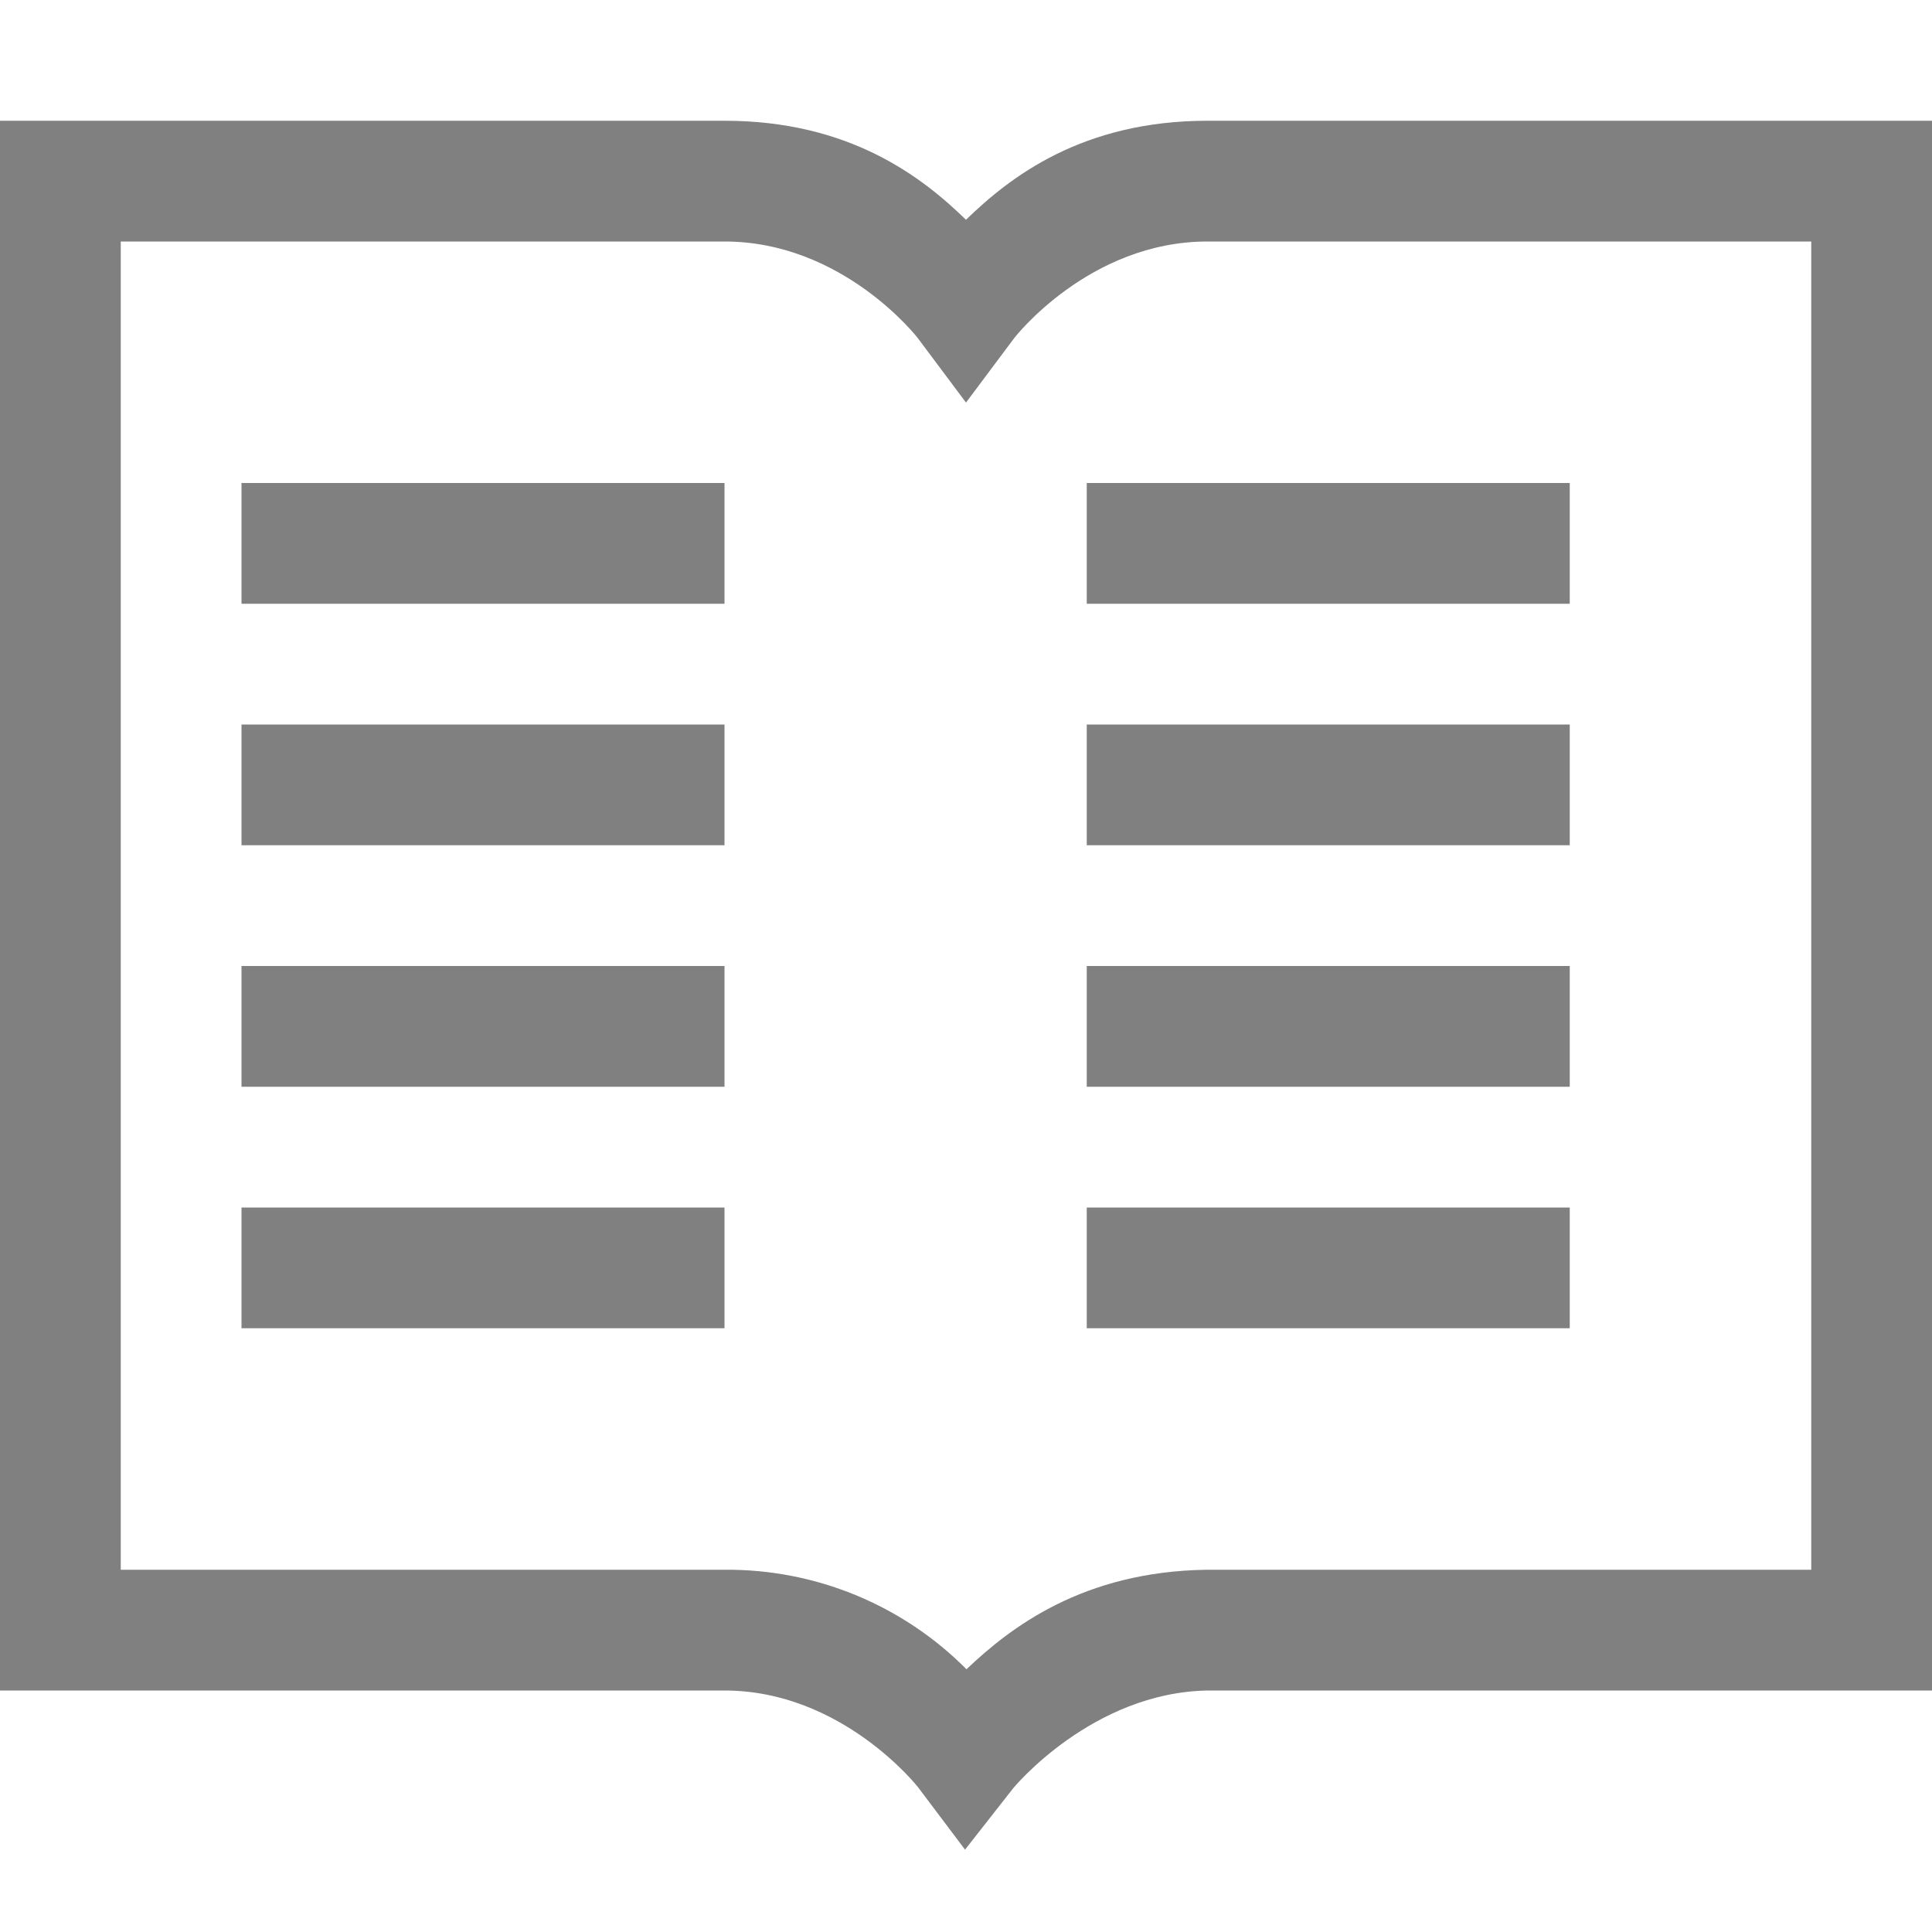
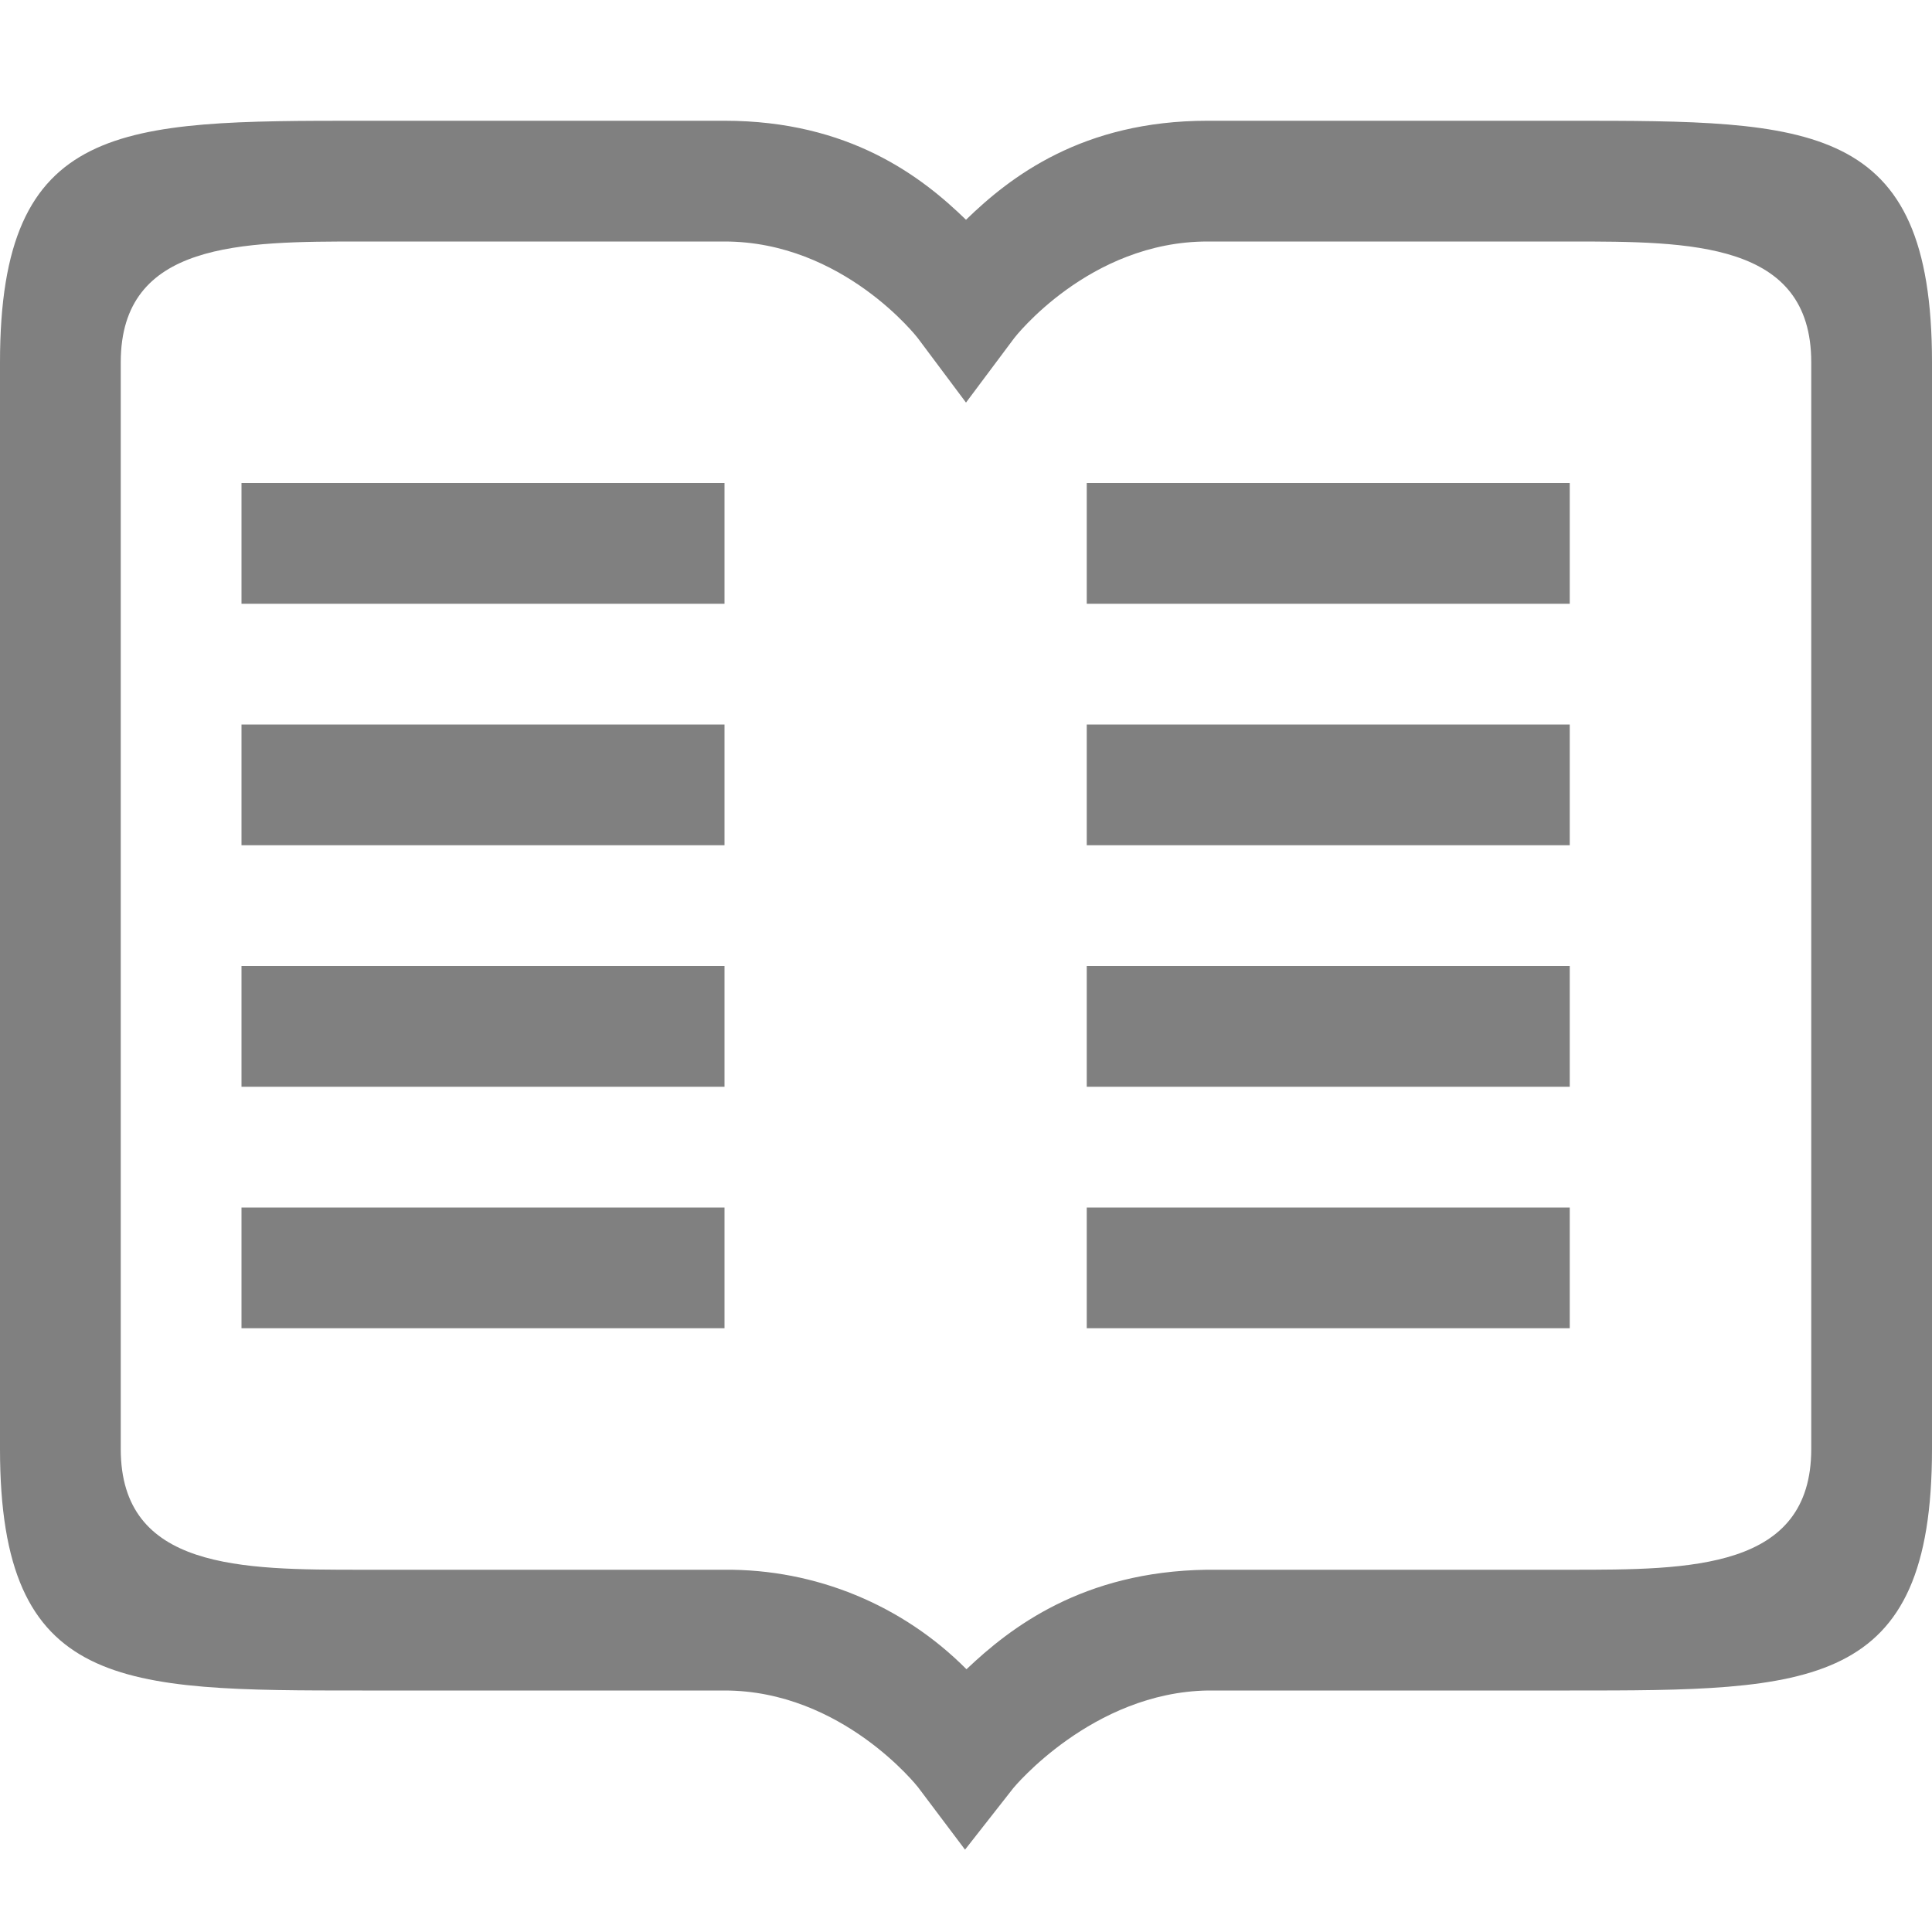
<svg xmlns="http://www.w3.org/2000/svg" height="16" width="16">
-   <g color="#000" transform="translate(-152 -320)">
-     <path d="M152 321v13h6c.975 0 1.602.8 1.602.8l.39.518.4-.51s.652-.793 1.612-.808H168v-13h-6c-1.036 0-1.635.465-2 .82-.365-.355-.964-.82-2-.82zm1 1h5c.983 0 1.6.799 1.6.799l.4.535.4-.535s.617-.799 1.6-.799h5v11H161.992c-1.025.015-1.624.478-1.988.824A2.791 2.791 0 00158 333h-5zm1 2v1h4v-1zm7 0v1h4v-1zm-7 2v1h4v-1zm7 0v1h4v-1zm-7 2v1h4v-1zm7 0v1h4v-1zm-7 2v1h4v-1zm7 0v1h4v-1z" fill="gray" font-family="sans-serif" font-weight="400" overflow="visible" style="line-height:normal;font-variant-ligatures:none;font-variant-position:normal;font-variant-caps:normal;font-variant-numeric:normal;font-variant-alternates:normal;font-feature-settings:normal;text-indent:0;text-align:start;text-decoration-line:none;text-decoration-style:solid;text-decoration-color:#000;text-transform:none;white-space:normal;shape-padding:0;isolation:auto;mix-blend-mode:normal;solid-color:#000;solid-opacity:1;marker:none" />
-   </g>
+   <path d="M0 3v9c0 2 1 2 3 2h3c.975 0 1.602.8 1.602.8l.39.518.4-.51s.652-.793 1.612-.808H13c2 0 3 0 3-2V3c0-2-1-2-3-2h-3c-1.036 0-1.635.465-2 .82C7.635 1.465 7.036 1 6 1H3C1 1 0 1 0 3zm1 0c0-1 1-1 2-1h3c.983 0 1.6.799 1.6.799l.4.535.4-.535S9.017 2 10 2h3c1 0 2 0 2 1v9c0 1-1 1-2 1H9.992c-1.025.015-1.624.478-1.988.824A2.791 2.791 0 006 13H3c-1 0-2 0-2-1zm1 1v1h4V4zm7 0v1h4V4zM2 6v1h4V6zm7 0v1h4V6zM2 8v1h4V8zm7 0v1h4V8zm-7 2v1h4v-1zm7 0v1h4v-1z" style="line-height:normal;font-variant-ligatures:none;font-variant-position:normal;font-variant-caps:normal;font-variant-numeric:normal;font-variant-alternates:normal;font-feature-settings:normal;text-indent:0;text-align:start;text-decoration-line:none;text-decoration-style:solid;text-decoration-color:#000;text-transform:none;shape-padding:0;isolation:auto;mix-blend-mode:normal;marker:none" color="#000" font-weight="400" font-family="sans-serif" overflow="visible" fill="gray" />
</svg>
